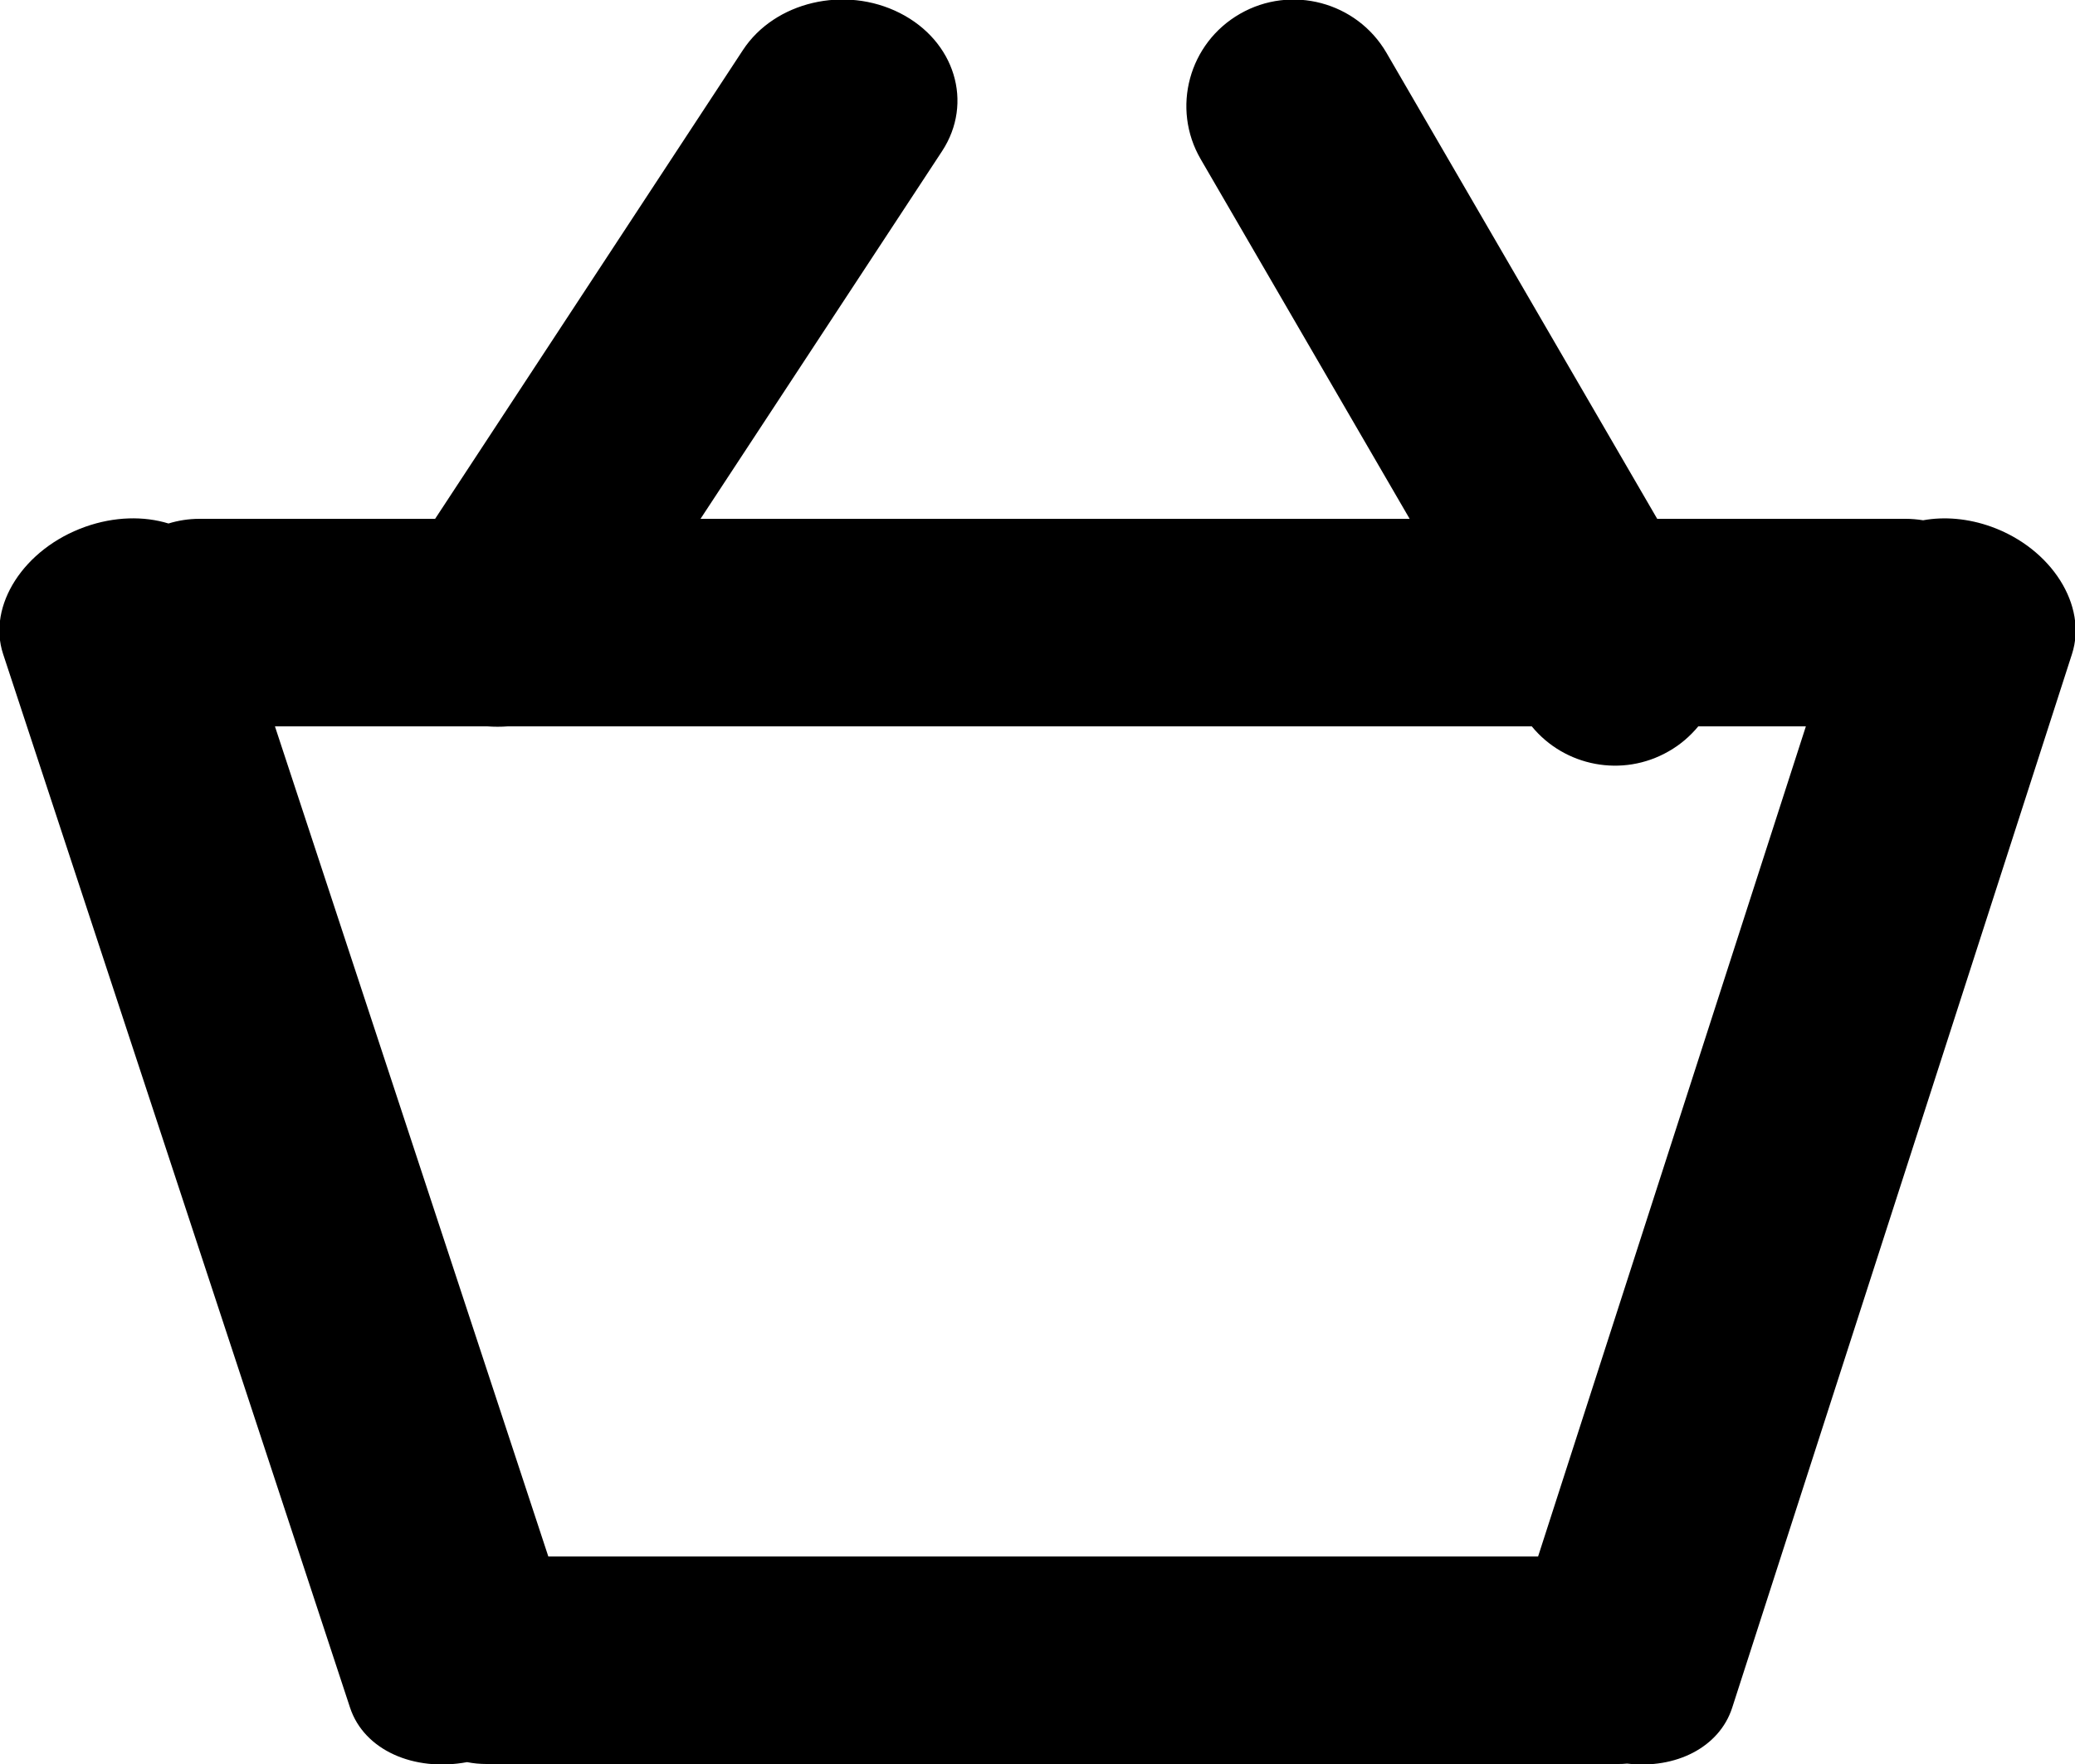
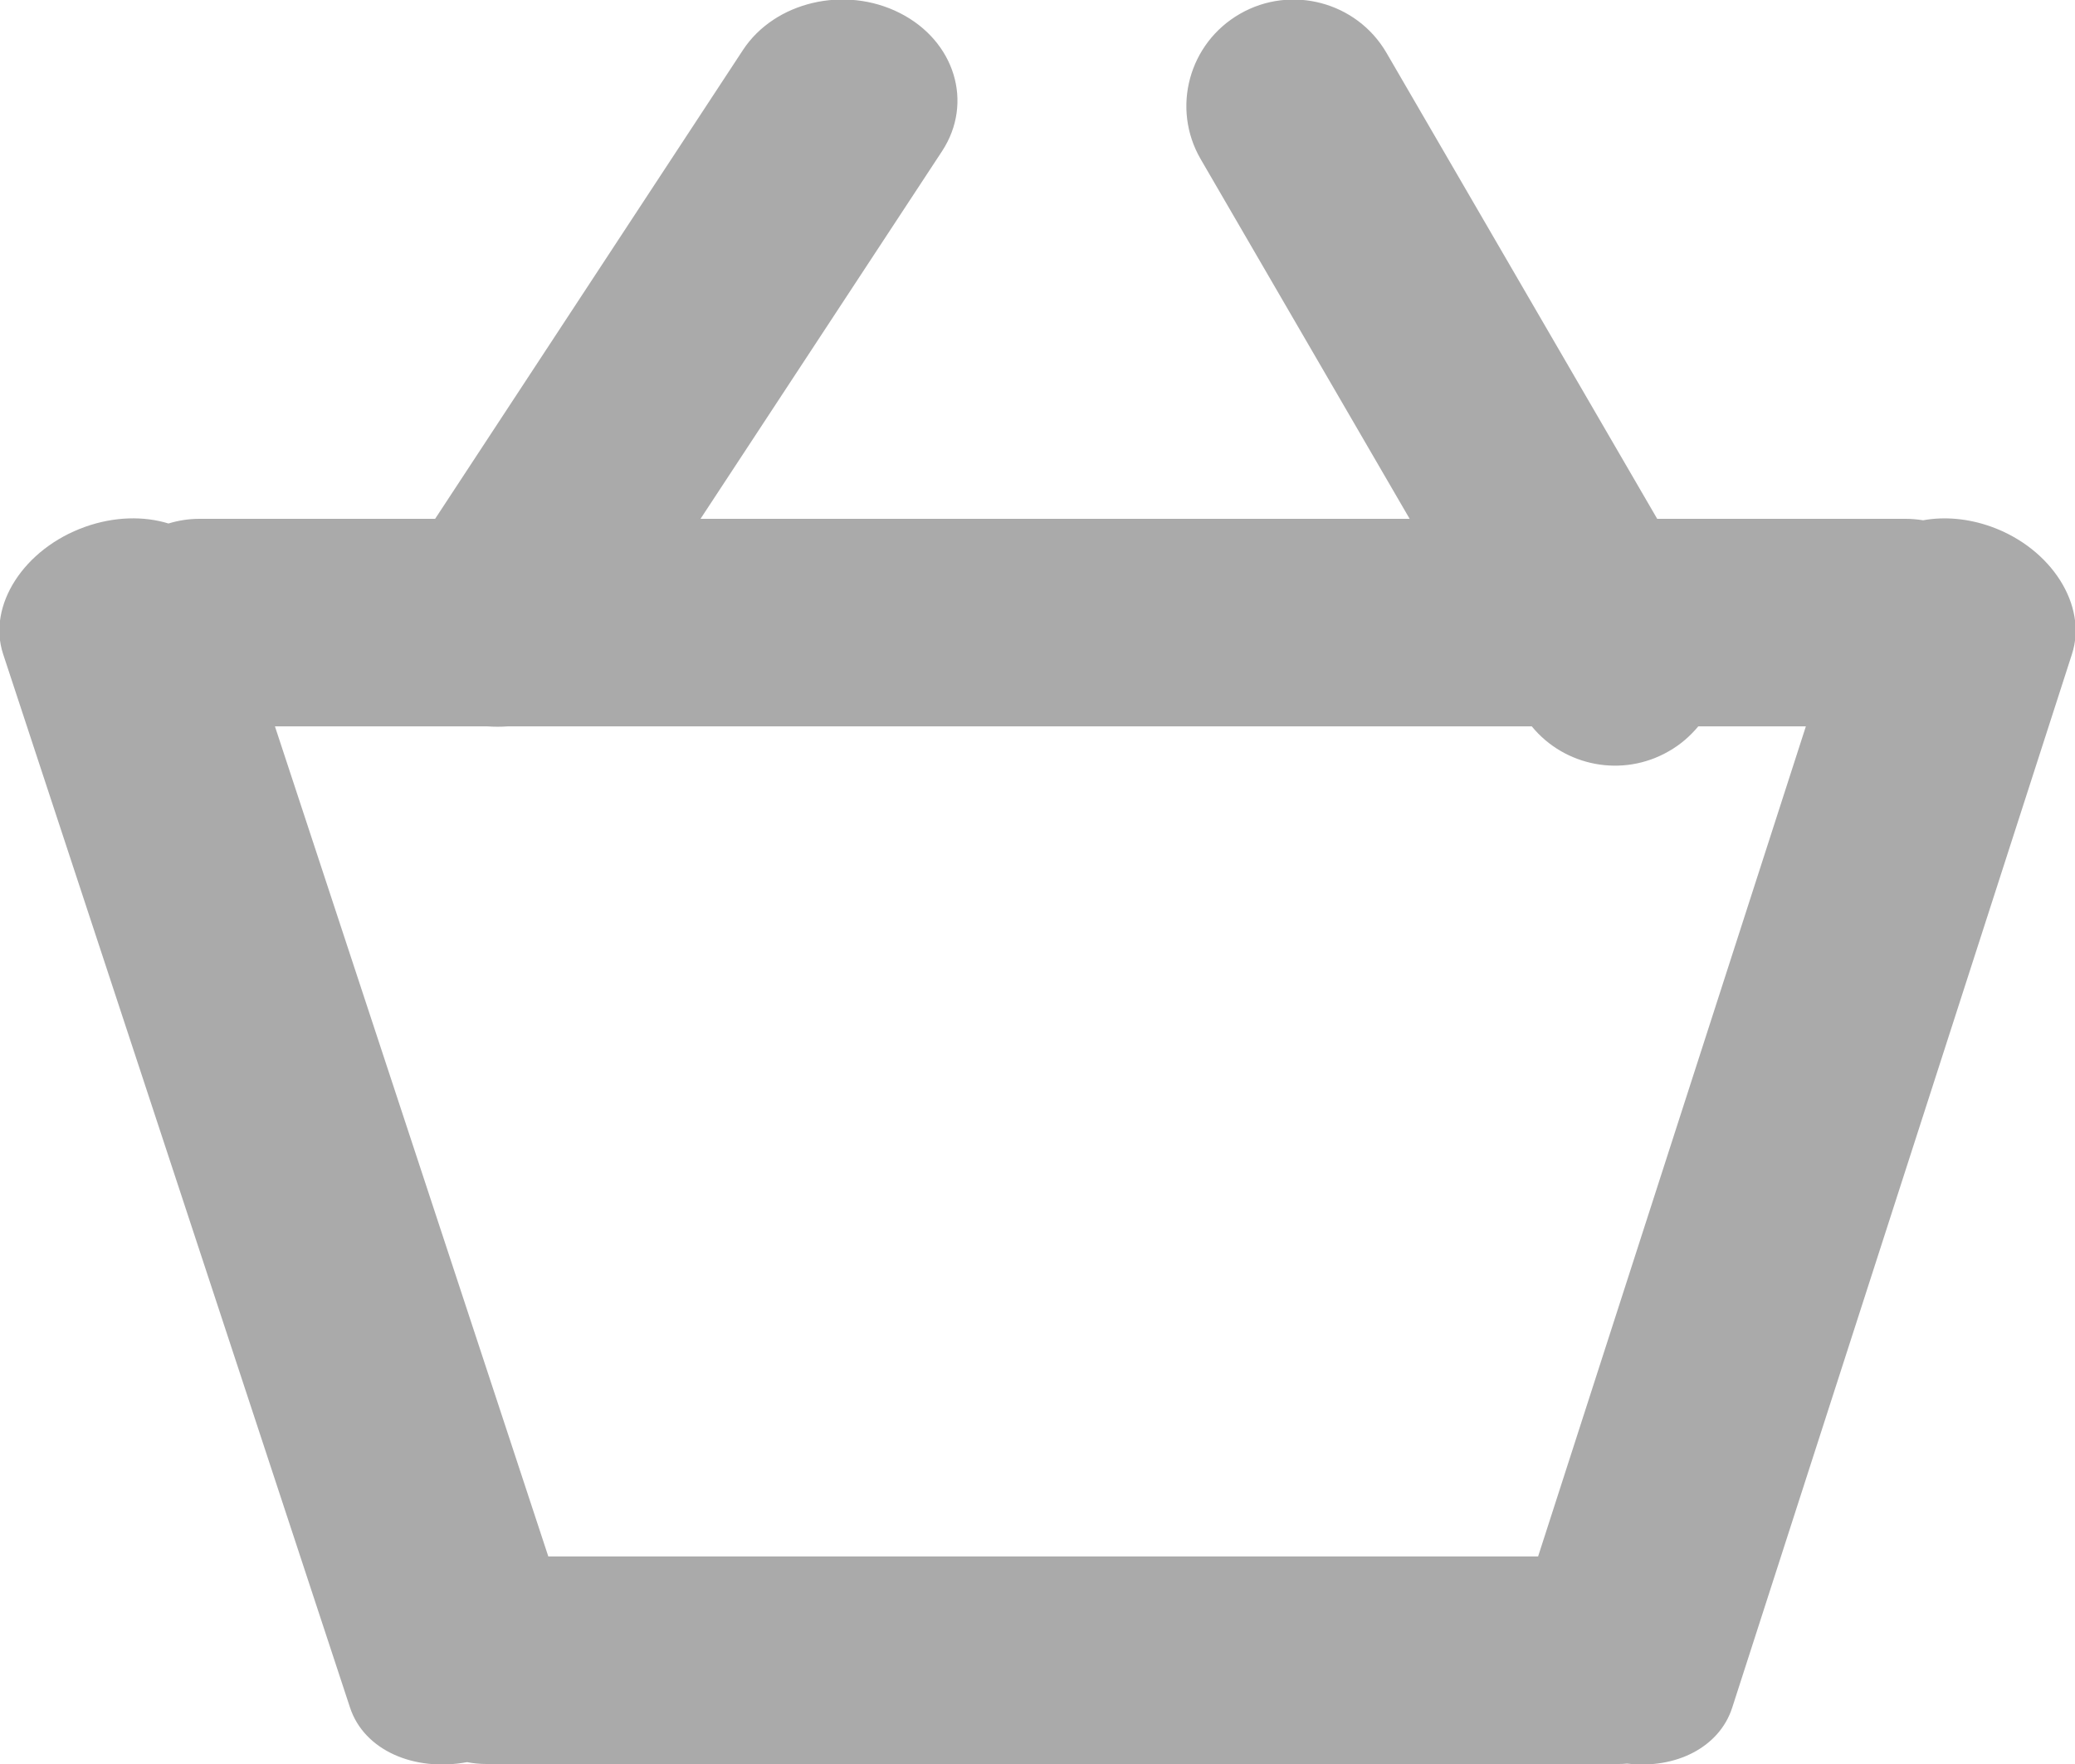
<svg xmlns="http://www.w3.org/2000/svg" width="20" height="17" viewBox="0 0 20 17" fill="none">
-   <path fill-rule="evenodd" clip-rule="evenodd" d="M11.952 0.133C11.458 0.416 11.288 1.044 11.573 1.534L13.587 5H6.752L9.08 1.457C9.386 0.99 9.204 0.395 8.674 0.126C8.144 -0.143 7.467 0.016 7.161 0.482L4.194 5H1.922C1.818 5 1.718 5.016 1.624 5.045C1.387 4.972 1.102 4.977 0.821 5.077C0.23 5.287 -0.124 5.836 0.03 6.303L3.374 16.457C3.509 16.866 3.989 17.077 4.502 16.982C4.563 16.994 4.625 17 4.689 17H15.6C15.628 17 15.655 16.999 15.683 16.996C16.15 17.051 16.572 16.841 16.696 16.457L19.971 6.303C20.122 5.836 19.775 5.287 19.196 5.077C18.969 4.995 18.739 4.977 18.536 5.014C18.481 5.005 18.424 5 18.366 5H15.973L13.363 0.508C13.077 0.018 12.445 -0.15 11.952 0.133ZM4.697 7H2.65L5.285 15H14.825L17.406 7H16.369C16.291 7.094 16.196 7.177 16.083 7.241C15.637 7.497 15.079 7.385 14.764 7H4.895C4.829 7.005 4.763 7.005 4.697 7Z" fill="currentColor" />
+   <path fill-rule="evenodd" clip-rule="evenodd" d="M11.952 0.133C11.458 0.416 11.288 1.044 11.573 1.534L13.587 5H6.752L9.08 1.457C9.386 0.99 9.204 0.395 8.674 0.126C8.144 -0.143 7.467 0.016 7.161 0.482L4.194 5H1.922C1.818 5 1.718 5.016 1.624 5.045C1.387 4.972 1.102 4.977 0.821 5.077C0.23 5.287 -0.124 5.836 0.03 6.303L3.374 16.457C3.509 16.866 3.989 17.077 4.502 16.982C4.563 16.994 4.625 17 4.689 17H15.6C15.628 17 15.655 16.999 15.683 16.996C16.15 17.051 16.572 16.841 16.696 16.457L19.971 6.303C20.122 5.836 19.775 5.287 19.196 5.077C18.969 4.995 18.739 4.977 18.536 5.014C18.481 5.005 18.424 5 18.366 5H15.973L13.363 0.508C13.077 0.018 12.445 -0.15 11.952 0.133ZM4.697 7H2.65L5.285 15H14.825L17.406 7H16.369C16.291 7.094 16.196 7.177 16.083 7.241C15.637 7.497 15.079 7.385 14.764 7H4.895C4.829 7.005 4.763 7.005 4.697 7Z" fill="#AAAAAA" />
</svg>
